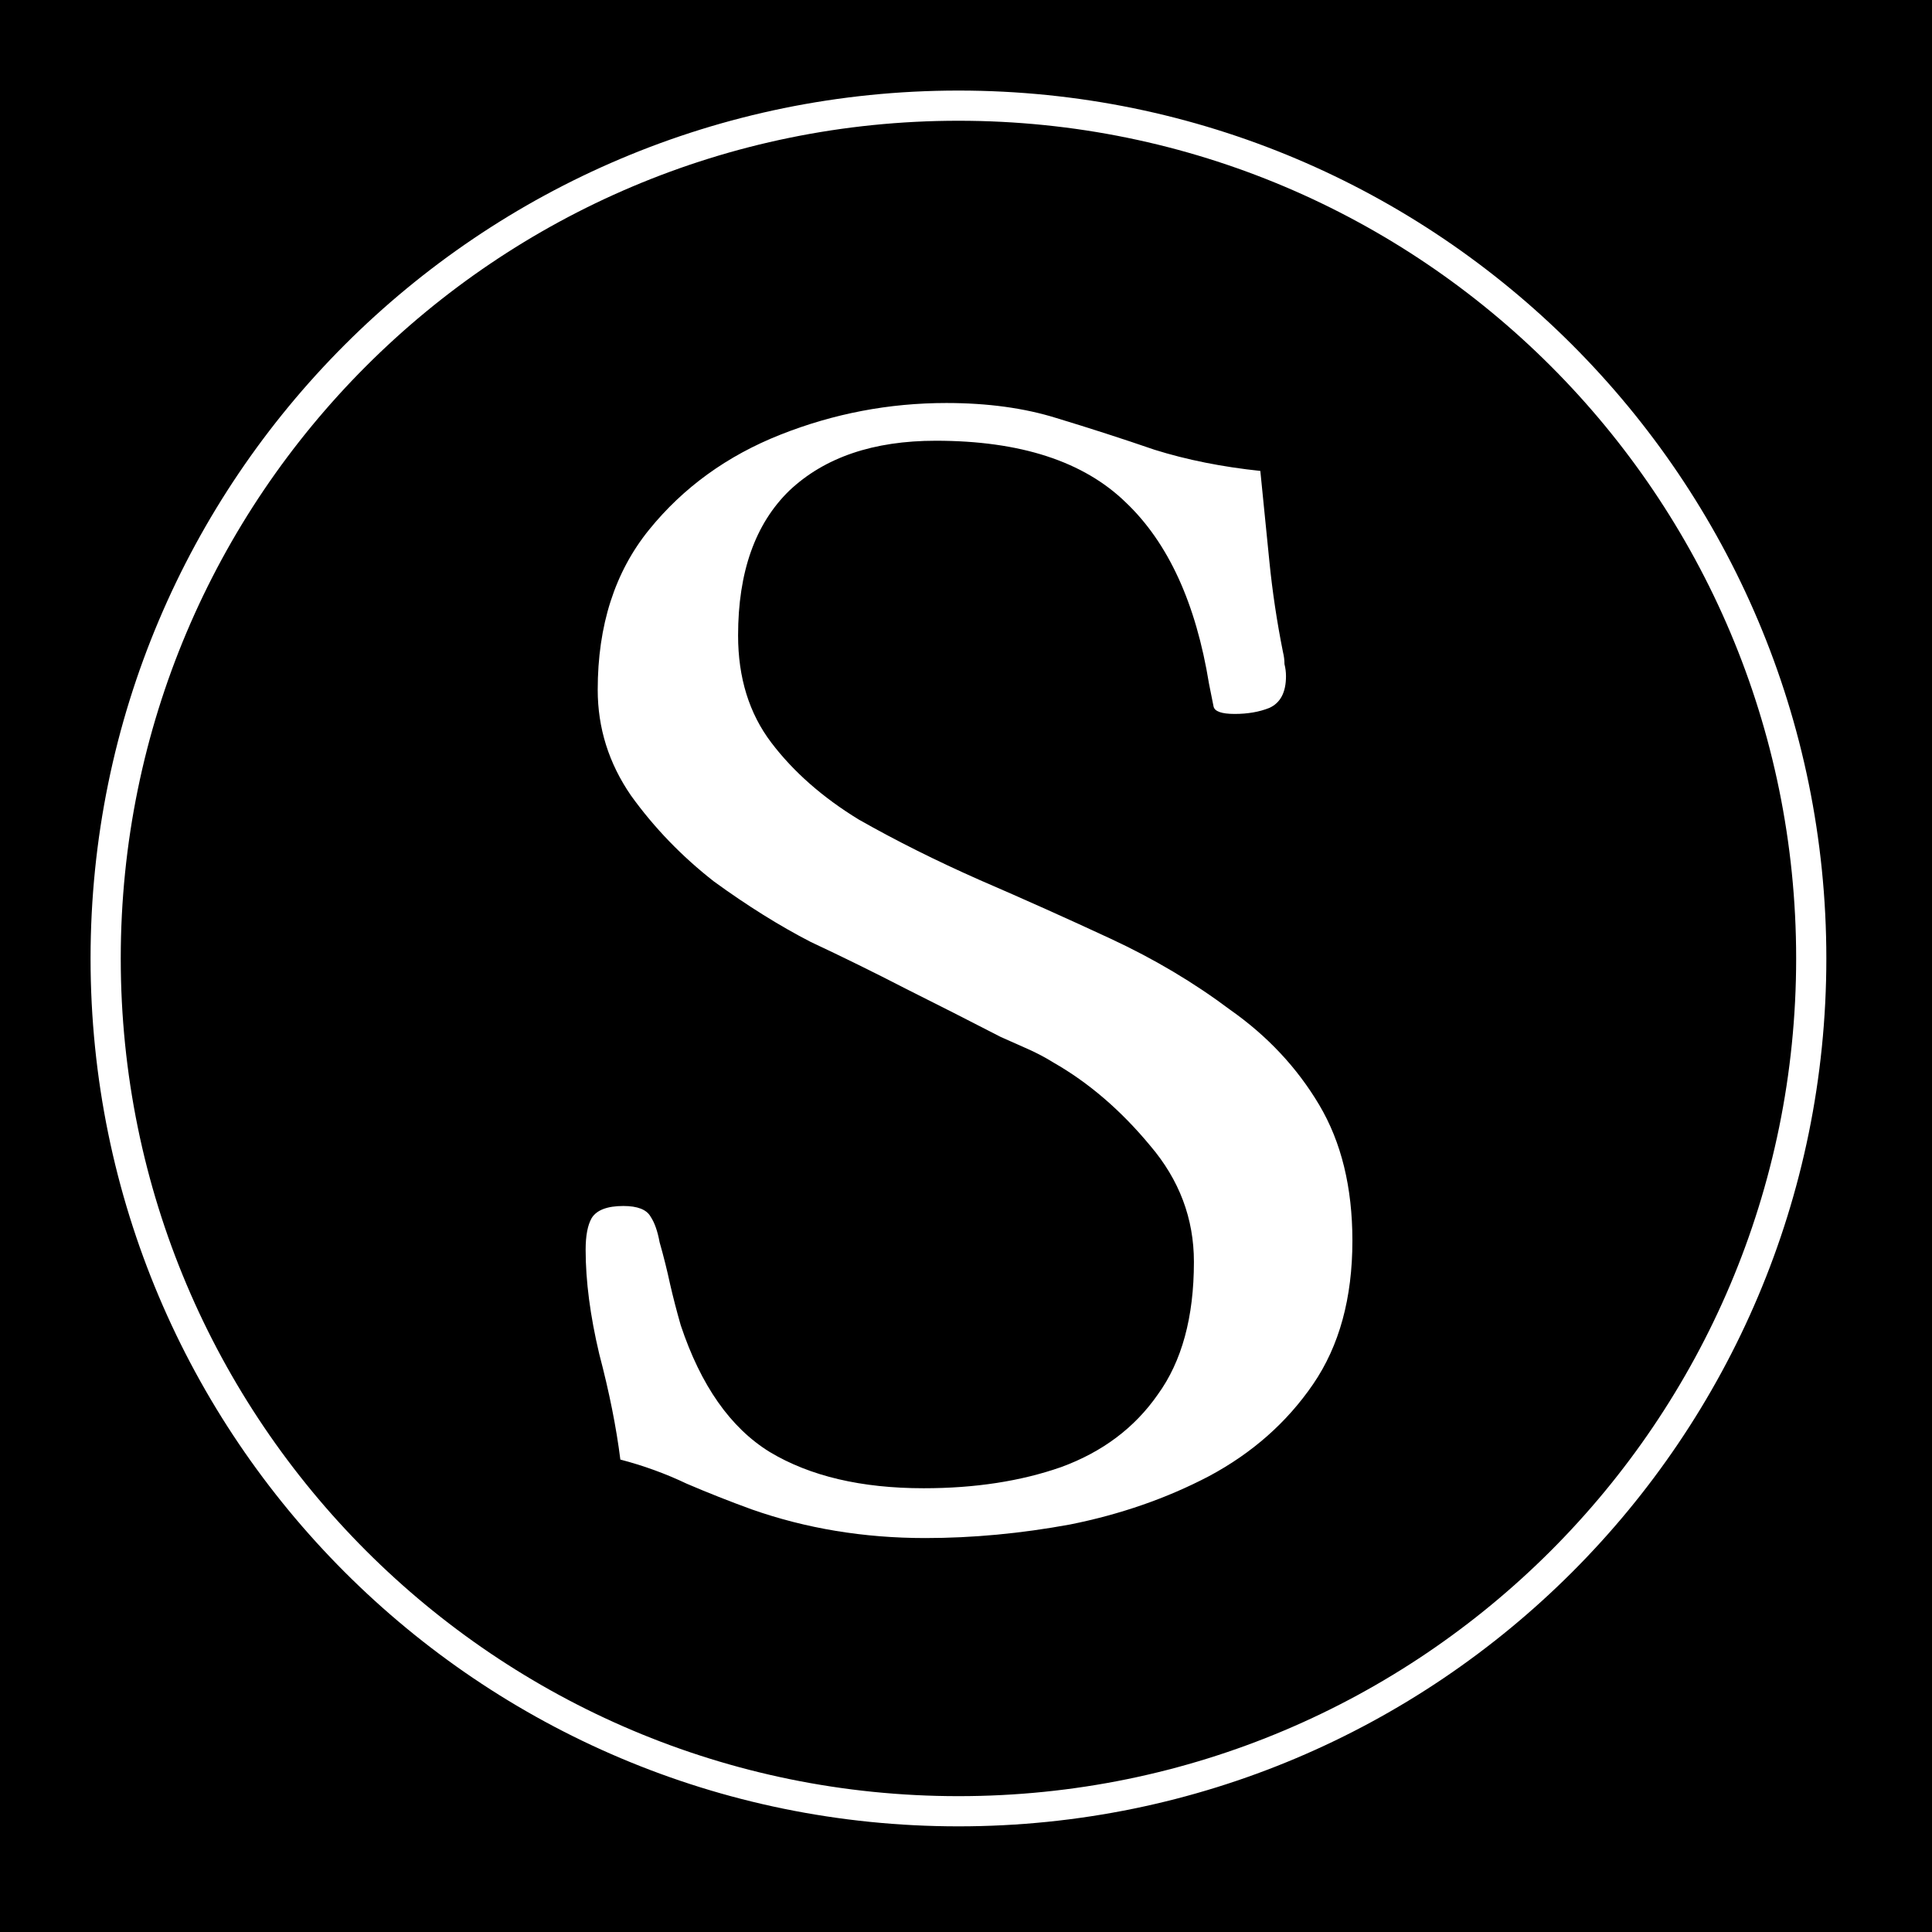
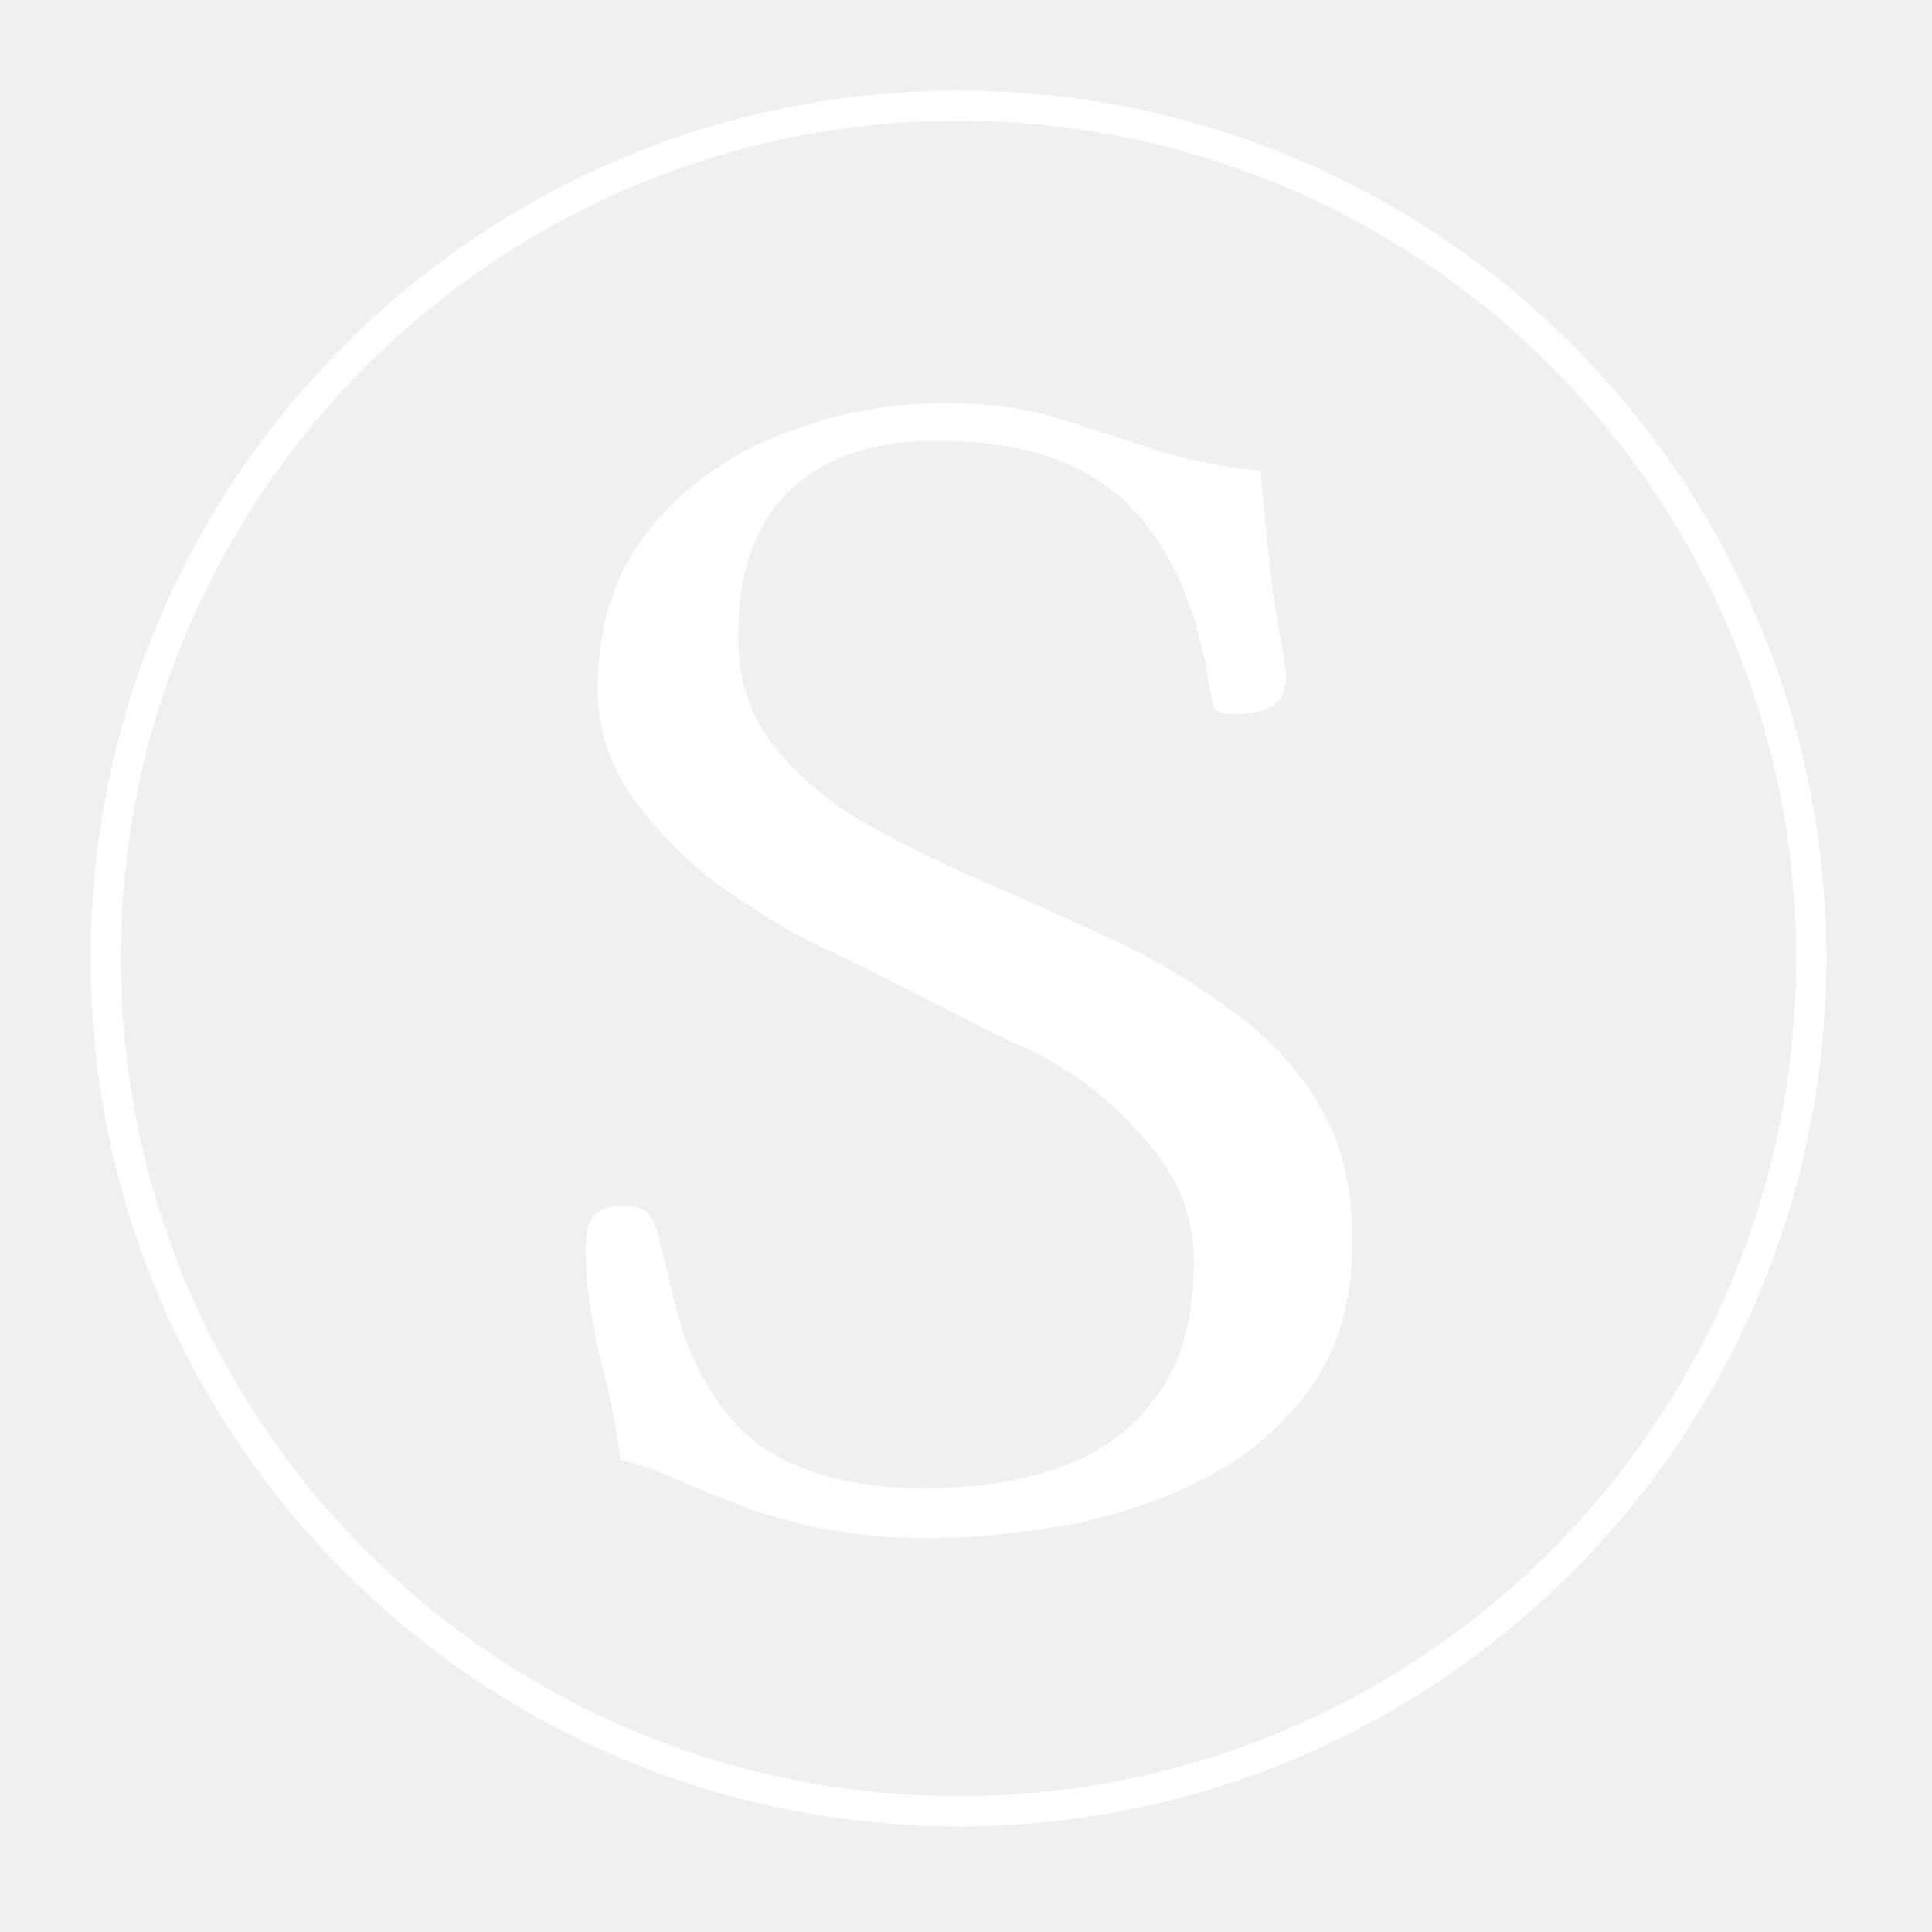
- <svg xmlns="http://www.w3.org/2000/svg" width="128" height="128" viewBox="0 0 128 128" fill="none">
-   <g clip-path="url(#clip0_1_24)">
-     <rect width="128" height="128" fill="black" />
-     <circle cx="63.5" cy="63.5" r="56.5" stroke="white" stroke-width="2" />
-     <path d="M89.6 82.2C89.6 86 88.733 89.167 87 91.7C85.267 94.233 82.967 96.267 80.1 97.8C77.3 99.267 74.233 100.333 70.9 101C67.633 101.6 64.433 101.9 61.3 101.9C57.233 101.9 53.4 101.267 49.8 100C48.333 99.467 46.9 98.9 45.5 98.3C44.1 97.633 42.633 97.1 41.1 96.7C40.833 94.567 40.367 92.233 39.7 89.7C39.1 87.167 38.8 84.867 38.8 82.8C38.8 81.867 38.933 81.167 39.2 80.7C39.533 80.167 40.233 79.9 41.3 79.9C42.233 79.9 42.833 80.133 43.1 80.6C43.367 81 43.567 81.567 43.7 82.3C43.967 83.233 44.2 84.167 44.4 85.1C44.6 85.967 44.833 86.867 45.1 87.8C46.433 91.8 48.4 94.6 51 96.2C53.667 97.8 57.067 98.6 61.2 98.6C64.6 98.6 67.633 98.133 70.3 97.2C73.033 96.2 75.167 94.6 76.7 92.4C78.3 90.2 79.1 87.267 79.1 83.6C79.1 80.733 78.133 78.167 76.2 75.9C74.267 73.567 72.133 71.733 69.8 70.4C69.267 70.067 68.7 69.767 68.1 69.5C67.5 69.233 66.9 68.967 66.3 68.7C64.233 67.633 62.133 66.567 60 65.5C57.933 64.433 55.833 63.4 53.7 62.4C51.633 61.333 49.5 60 47.3 58.4C45.167 56.733 43.333 54.833 41.8 52.7C40.333 50.567 39.6 48.233 39.6 45.7C39.6 41.433 40.733 37.9 43 35.1C45.267 32.3 48.167 30.2 51.7 28.8C55.233 27.4 58.9 26.7 62.7 26.7C65.433 26.7 67.867 27.033 70 27.7C72.2 28.367 74.367 29.067 76.5 29.8C78.633 30.467 80.967 30.933 83.5 31.2C83.7 33.2 83.9 35.2 84.1 37.2C84.3 39.2 84.6 41.2 85 43.2C85.067 43.467 85.1 43.733 85.1 44C85.167 44.267 85.2 44.533 85.2 44.8C85.2 45.867 84.833 46.567 84.1 46.9C83.433 47.167 82.667 47.3 81.8 47.3C80.933 47.3 80.467 47.133 80.4 46.8C80.333 46.467 80.233 45.967 80.1 45.3C79.233 39.967 77.4 35.967 74.6 33.3C71.8 30.567 67.6 29.2 62 29.2C57.867 29.2 54.633 30.3 52.3 32.5C50.033 34.7 48.9 37.9 48.9 42.1C48.9 44.9 49.633 47.267 51.1 49.2C52.567 51.133 54.5 52.833 56.9 54.3C59.367 55.7 62.033 57.033 64.9 58.3C67.833 59.567 70.733 60.867 73.6 62.2C76.467 63.533 79.1 65.1 81.5 66.9C83.967 68.633 85.933 70.733 87.4 73.2C88.867 75.667 89.6 78.667 89.6 82.2Z" fill="white" />
+ <svg xmlns="http://www.w3.org/2000/svg" width="256" height="256" viewBox="0 0 256 256" fill="none">
+   <g clip-path="url(#clip0_3_36)">
+     <circle cx="127" cy="127" r="113" stroke="white" stroke-width="4" />
+     <path d="M179.2 164.4C179.2 172 177.467 178.333 174 183.4C170.533 188.467 165.933 192.533 160.2 195.6C154.6 198.533 148.467 200.667 141.8 202C135.267 203.2 128.867 203.8 122.6 203.8C114.467 203.8 106.8 202.533 99.6 200C96.667 198.933 93.8 197.8 91 196.6C88.2 195.267 85.267 194.2 82.2 193.4C81.667 189.133 80.733 184.467 79.4 179.4C78.2 174.333 77.6 169.733 77.6 165.6C77.6 163.733 77.867 162.333 78.4 161.4C79.067 160.333 80.467 159.8 82.6 159.8C84.467 159.8 85.667 160.267 86.2 161.2C86.733 162 87.133 163.133 87.4 164.6C87.933 166.467 88.4 168.333 88.8 170.2C89.2 171.933 89.667 173.733 90.2 175.6C92.867 183.6 96.8 189.2 102 192.4C107.333 195.6 114.133 197.2 122.4 197.2C129.2 197.2 135.267 196.267 140.6 194.4C146.067 192.4 150.333 189.2 153.4 184.8C156.6 180.4 158.2 174.533 158.2 167.2C158.2 161.467 156.267 156.333 152.4 151.8C148.533 147.133 144.267 143.467 139.6 140.8C138.533 140.133 137.4 139.533 136.2 139C135 138.467 133.8 137.933 132.6 137.4C128.467 135.267 124.267 133.133 120 131C115.867 128.867 111.667 126.8 107.4 124.8C103.267 122.667 99 120 94.6 116.8C90.333 113.467 86.667 109.667 83.6 105.4C80.667 101.133 79.2 96.467 79.2 91.4C79.2 82.867 81.467 75.8 86 70.2C90.533 64.6 96.333 60.4 103.4 57.6C110.467 54.8 117.8 53.4 125.4 53.4C130.867 53.4 135.733 54.067 140 55.4C144.4 56.733 148.733 58.133 153 59.6C157.267 60.933 161.933 61.867 167 62.4C167.4 66.4 167.8 70.4 168.2 74.4C168.6 78.4 169.2 82.4 170 86.4C170.133 86.933 170.2 87.467 170.2 88C170.333 88.533 170.4 89.067 170.4 89.6C170.4 91.733 169.667 93.133 168.2 93.8C166.867 94.333 165.333 94.6 163.6 94.6C161.867 94.6 160.933 94.267 160.8 93.6C160.667 92.933 160.467 91.933 160.2 90.6C158.467 79.933 154.8 71.933 149.2 66.6C143.6 61.133 135.2 58.4 124 58.4C115.733 58.4 109.267 60.6 104.6 65C100.067 69.4 97.8 75.8 97.8 84.2C97.8 89.8 99.267 94.533 102.2 98.4C105.133 102.267 109 105.667 113.8 108.6C118.733 111.4 124.067 114.067 129.8 116.6C135.667 119.133 141.467 121.733 147.2 124.4C152.933 127.067 158.2 130.2 163 133.8C167.933 137.267 171.867 141.467 174.8 146.4C177.733 151.333 179.2 157.333 179.2 164.4Z" fill="white" />
  </g>
  <defs>
-     <clipPath id="clip0_1_24">
-       <rect width="128" height="128" fill="white" />
+     <clipPath id="clip0_3_36">
+       <rect width="256" height="256" fill="white" />
    </clipPath>
  </defs>
</svg>
